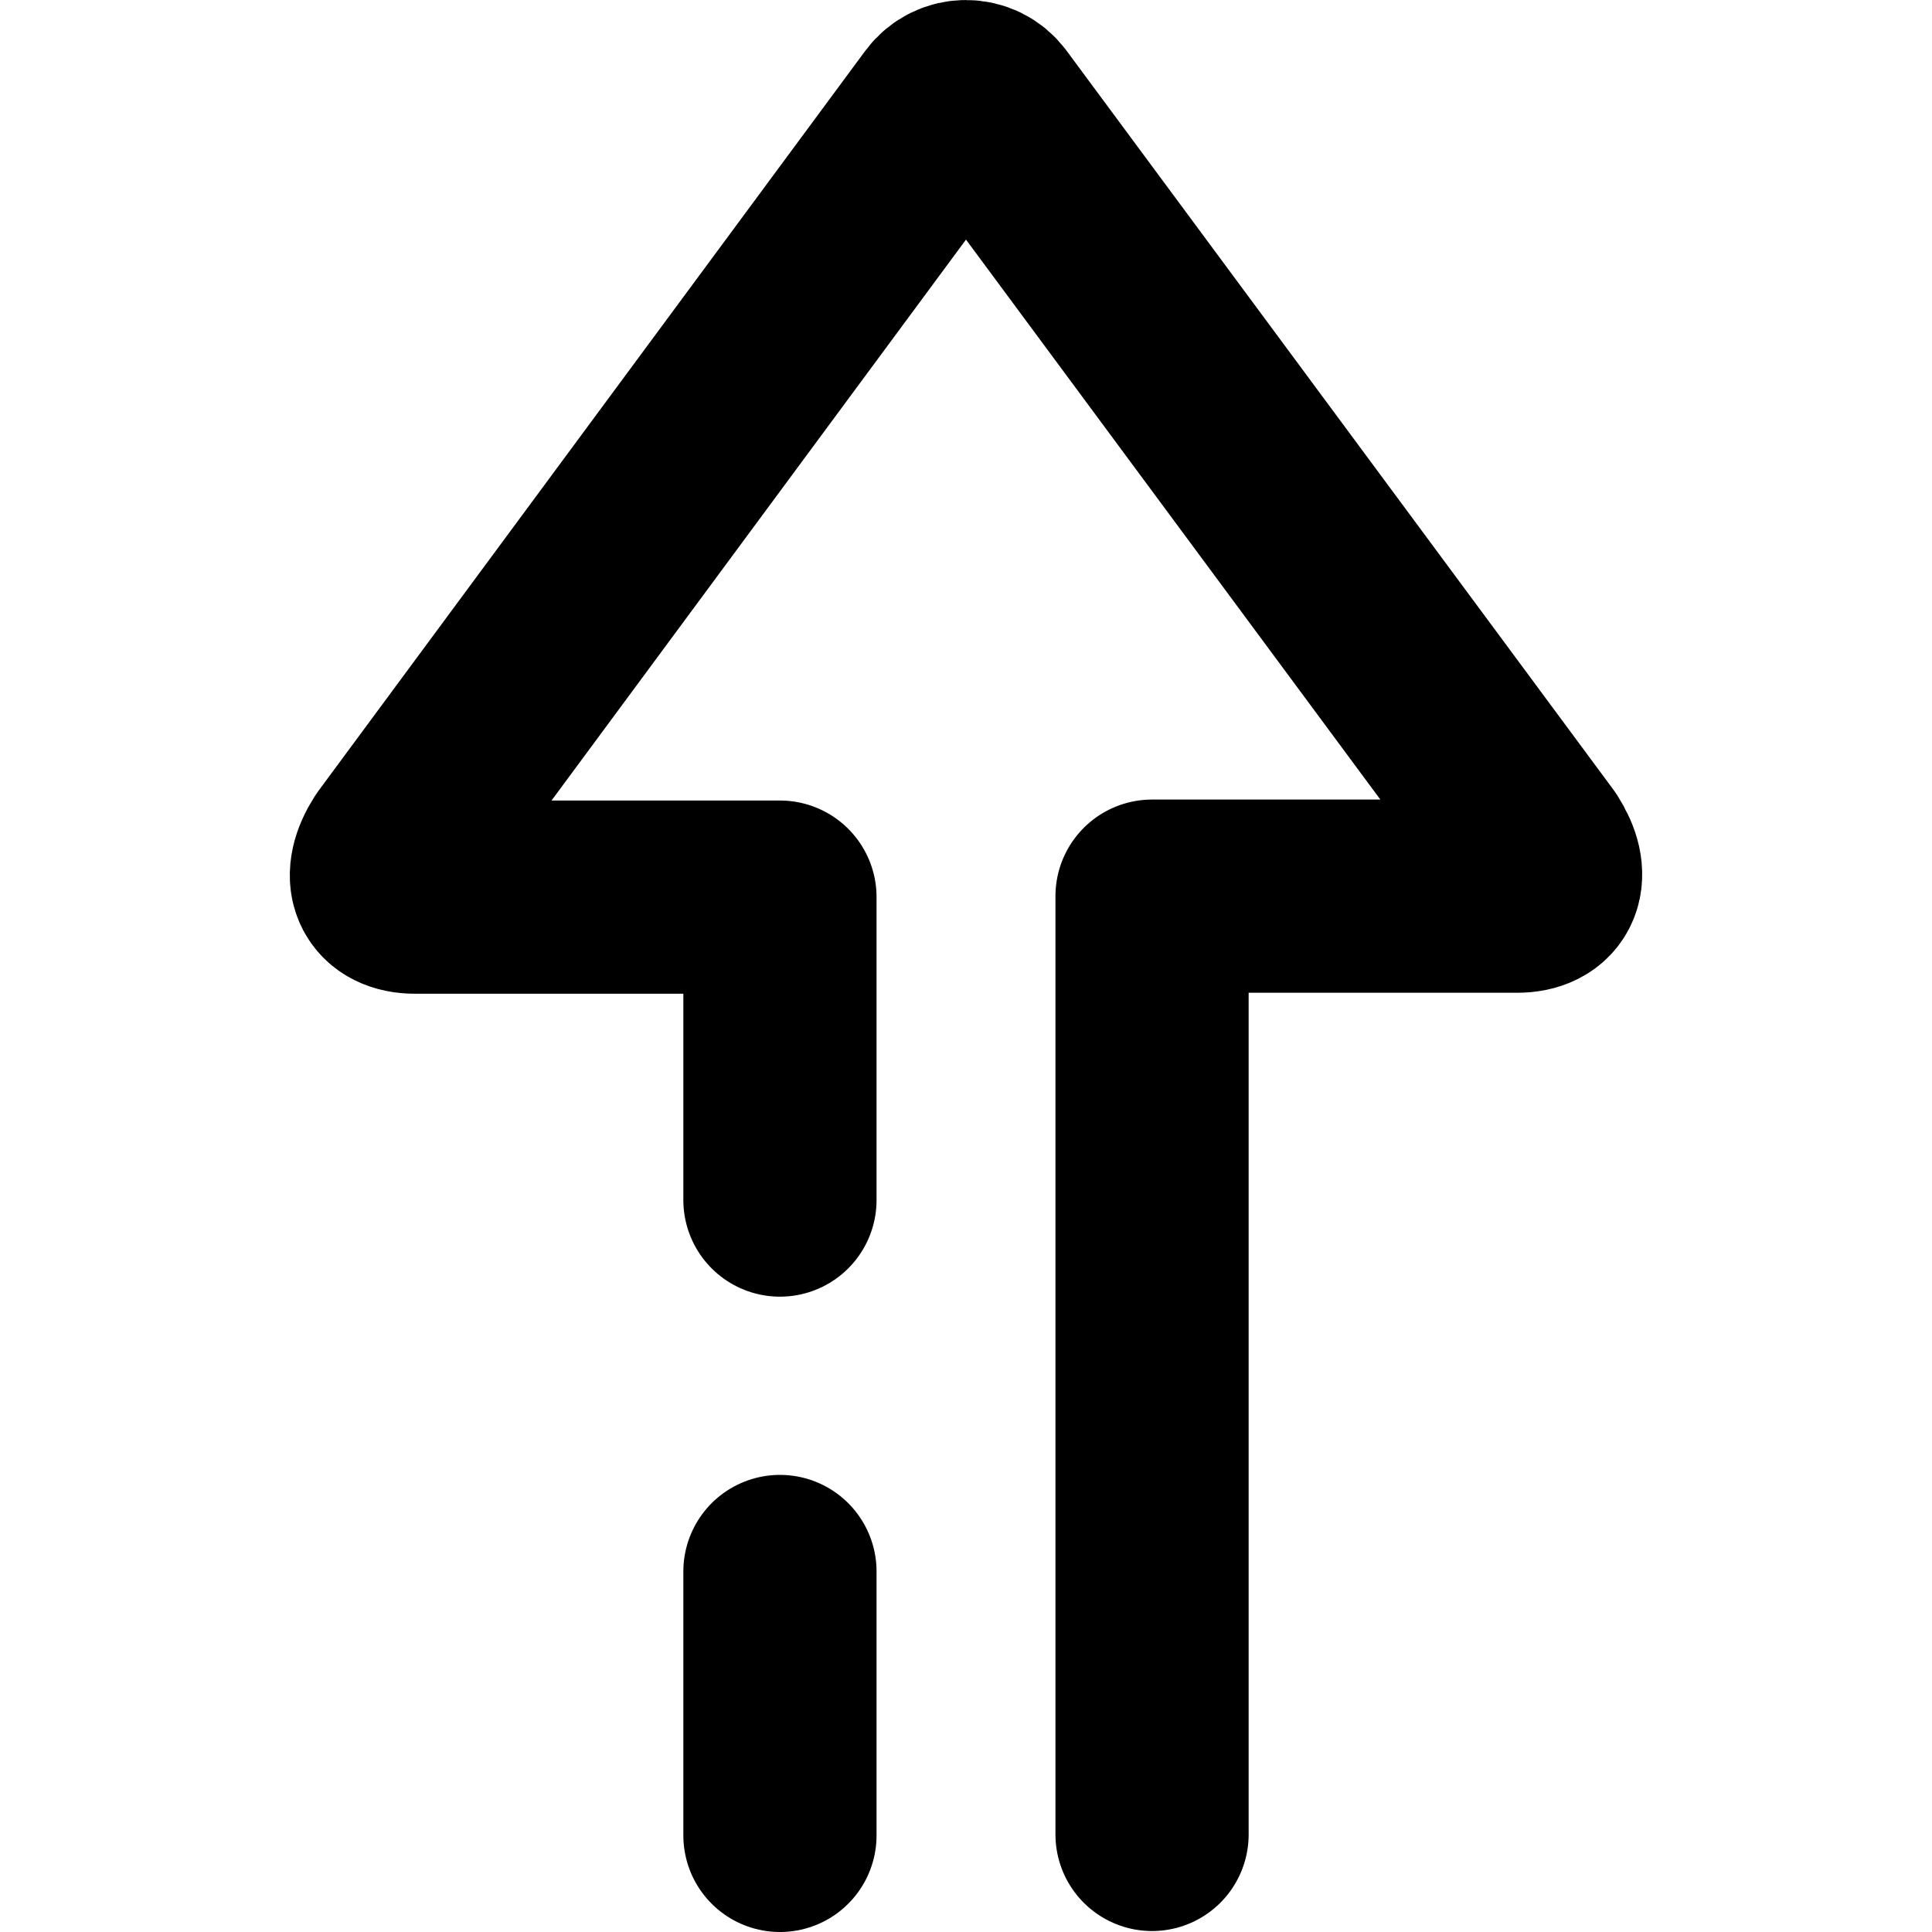
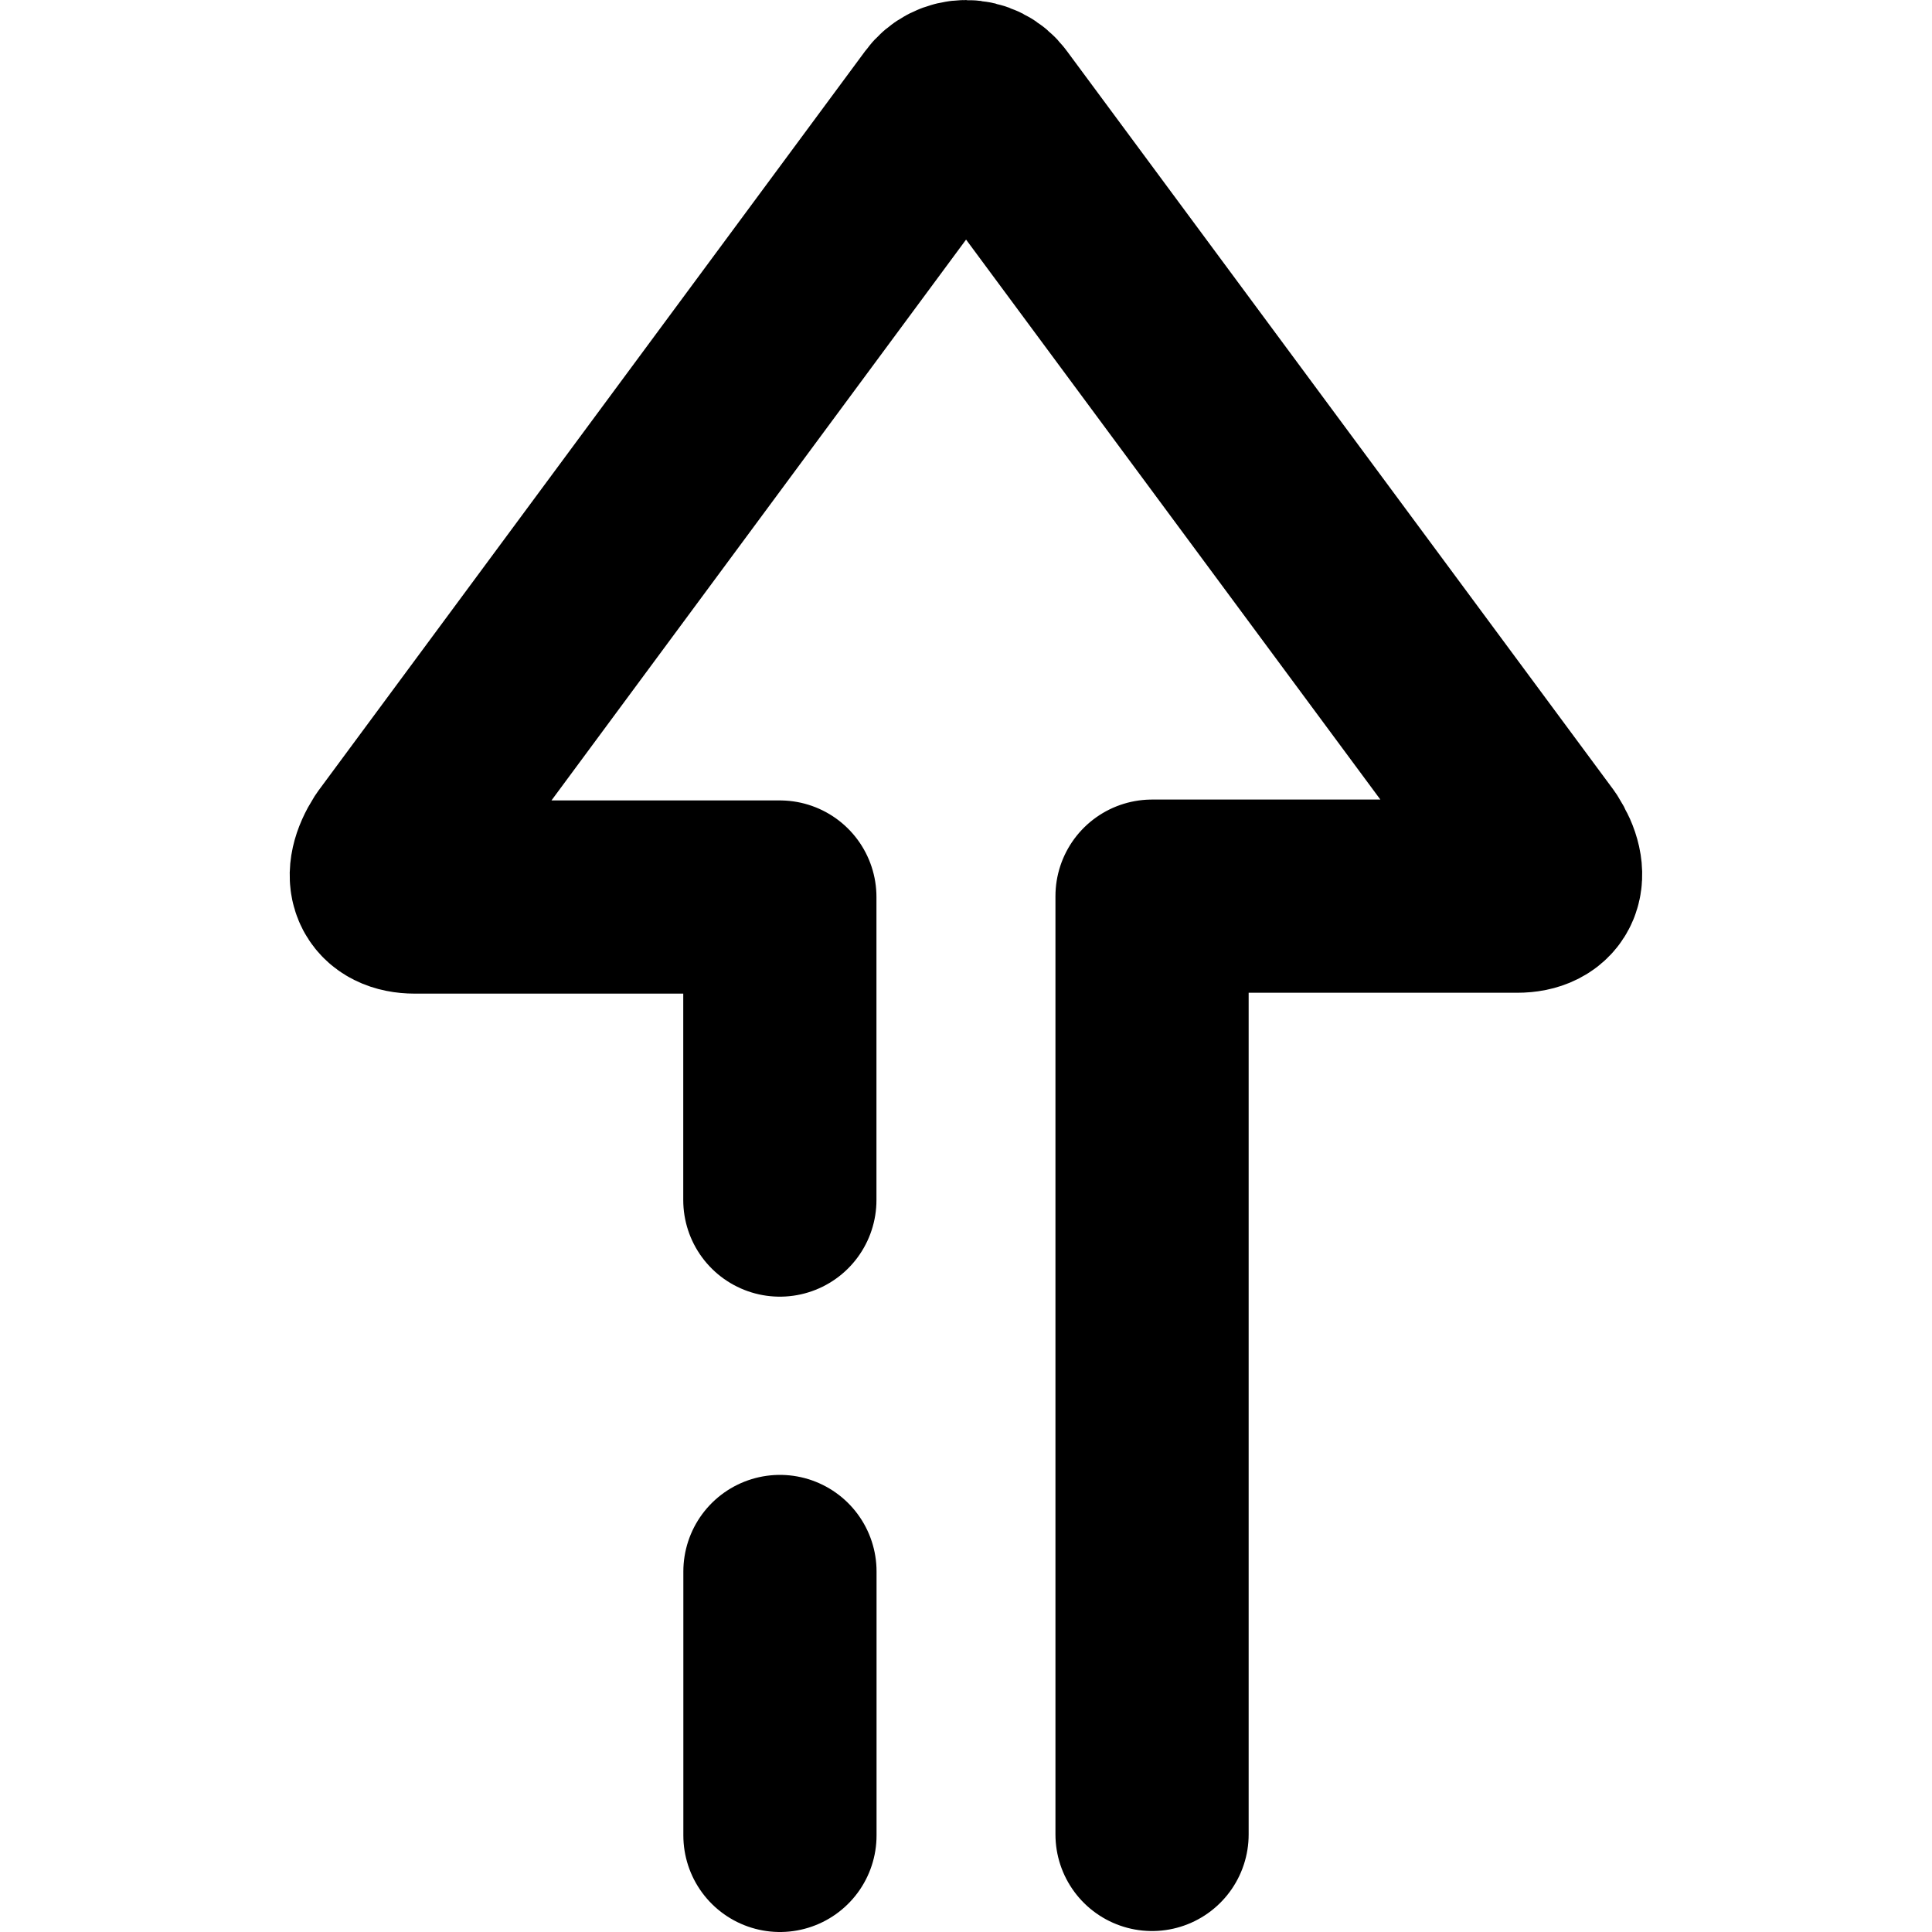
- <svg xmlns="http://www.w3.org/2000/svg" version="1.1" id="received" x="0px" y="0px" viewBox="0 0 20 20" enable-background="new 0 0 20 20" xml:space="preserve">
-   <g>
-     <line fill="none" stroke="currentColor" stroke-width="2" stroke-linecap="round" stroke-linejoin="round" x1="8.074" y1="16.268" x2="8.074" y2="19" />
-     <path fill="none" stroke="currentColor" stroke-width="2" stroke-linecap="round" stroke-linejoin="round" d="M11.926,18.99   v-2.732v-3.845V9.277h3.779c0.291,0,0.388-0.202,0.194-0.506L10.238,1.121   c-0.119-0.161-0.358-0.161-0.477,0L4.101,8.781c-0.194,0.304-0.097,0.506,0.194,0.506h3.779v3.136" />
+ <svg xmlns="http://www.w3.org/2000/svg" version="1.1" id="received" x="0" y="0" viewBox="0 0 20 20" xml:space="preserve">
+   <g fill="none" stroke="currentColor" stroke-width="2" stroke-linecap="round" stroke-linejoin="round">
+     <path d="M8.074 16.268V19M11.926 18.99V9.277h3.78c.29 0 .387-.202.193-.506l-5.66-7.65a.296.296 0 00-.477 0L4.1 8.78c-.194.304-.097.506.194.506h3.779v3.137" />
  </g>
</svg>
